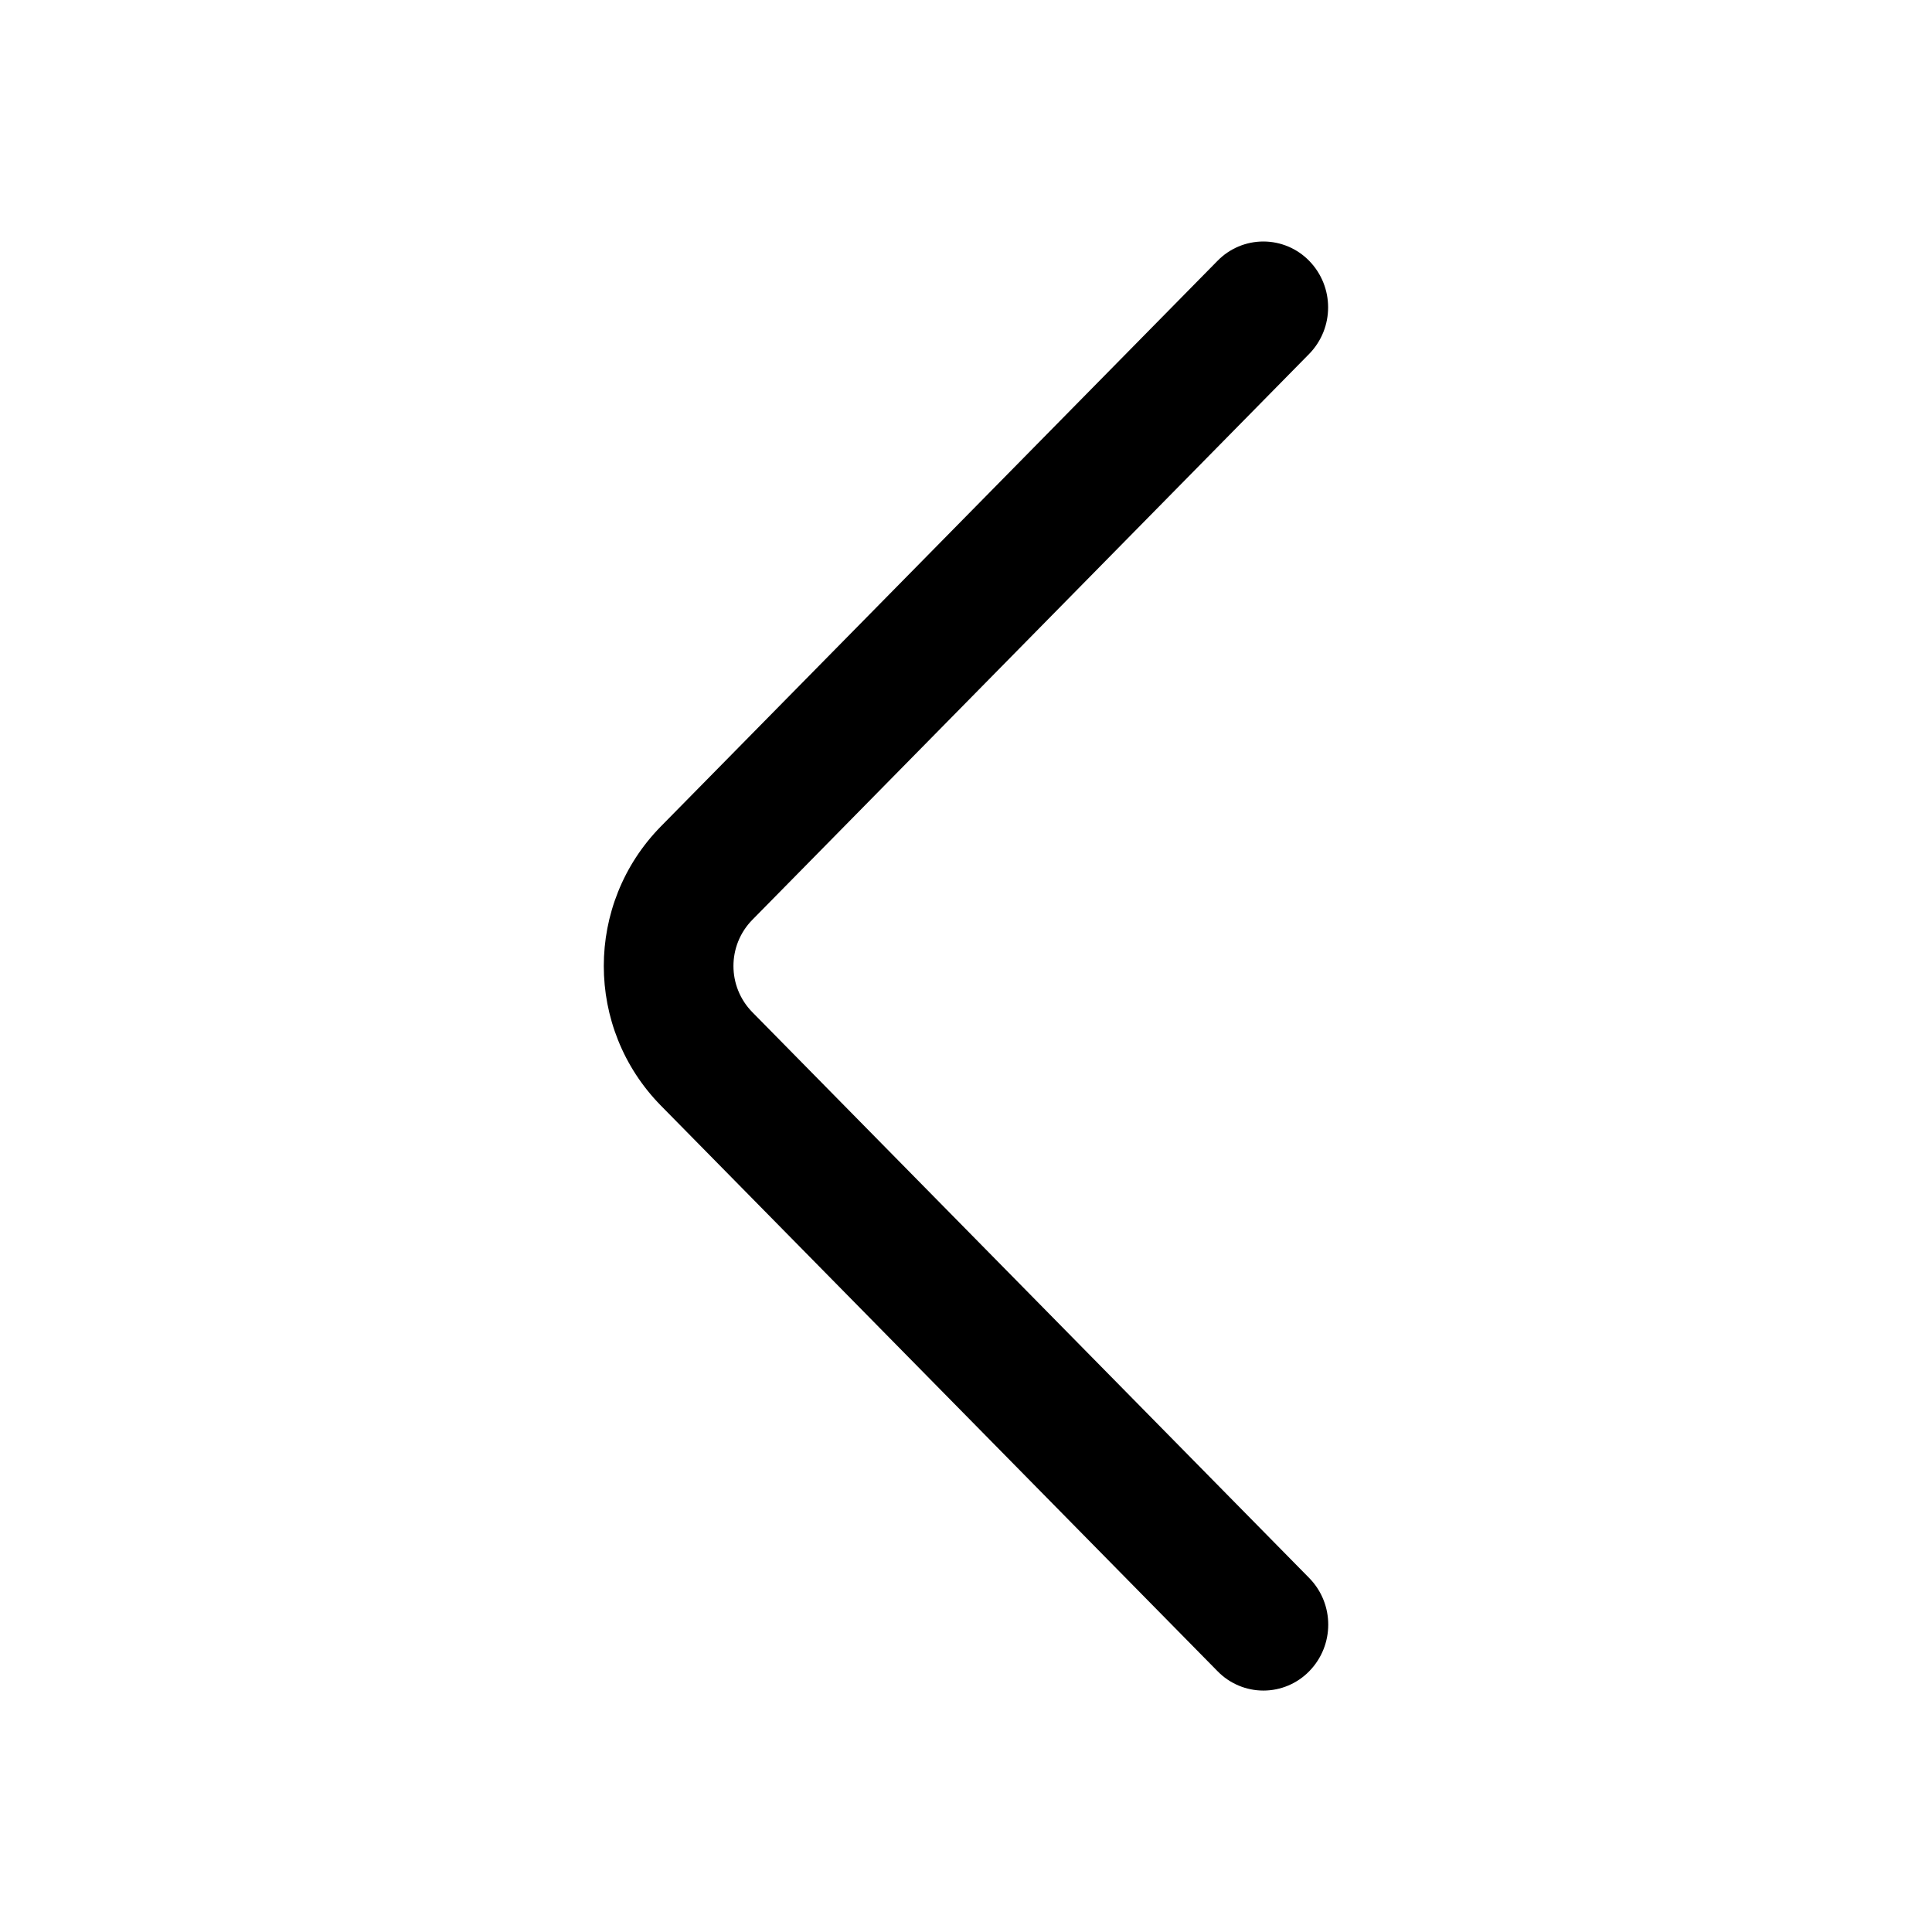
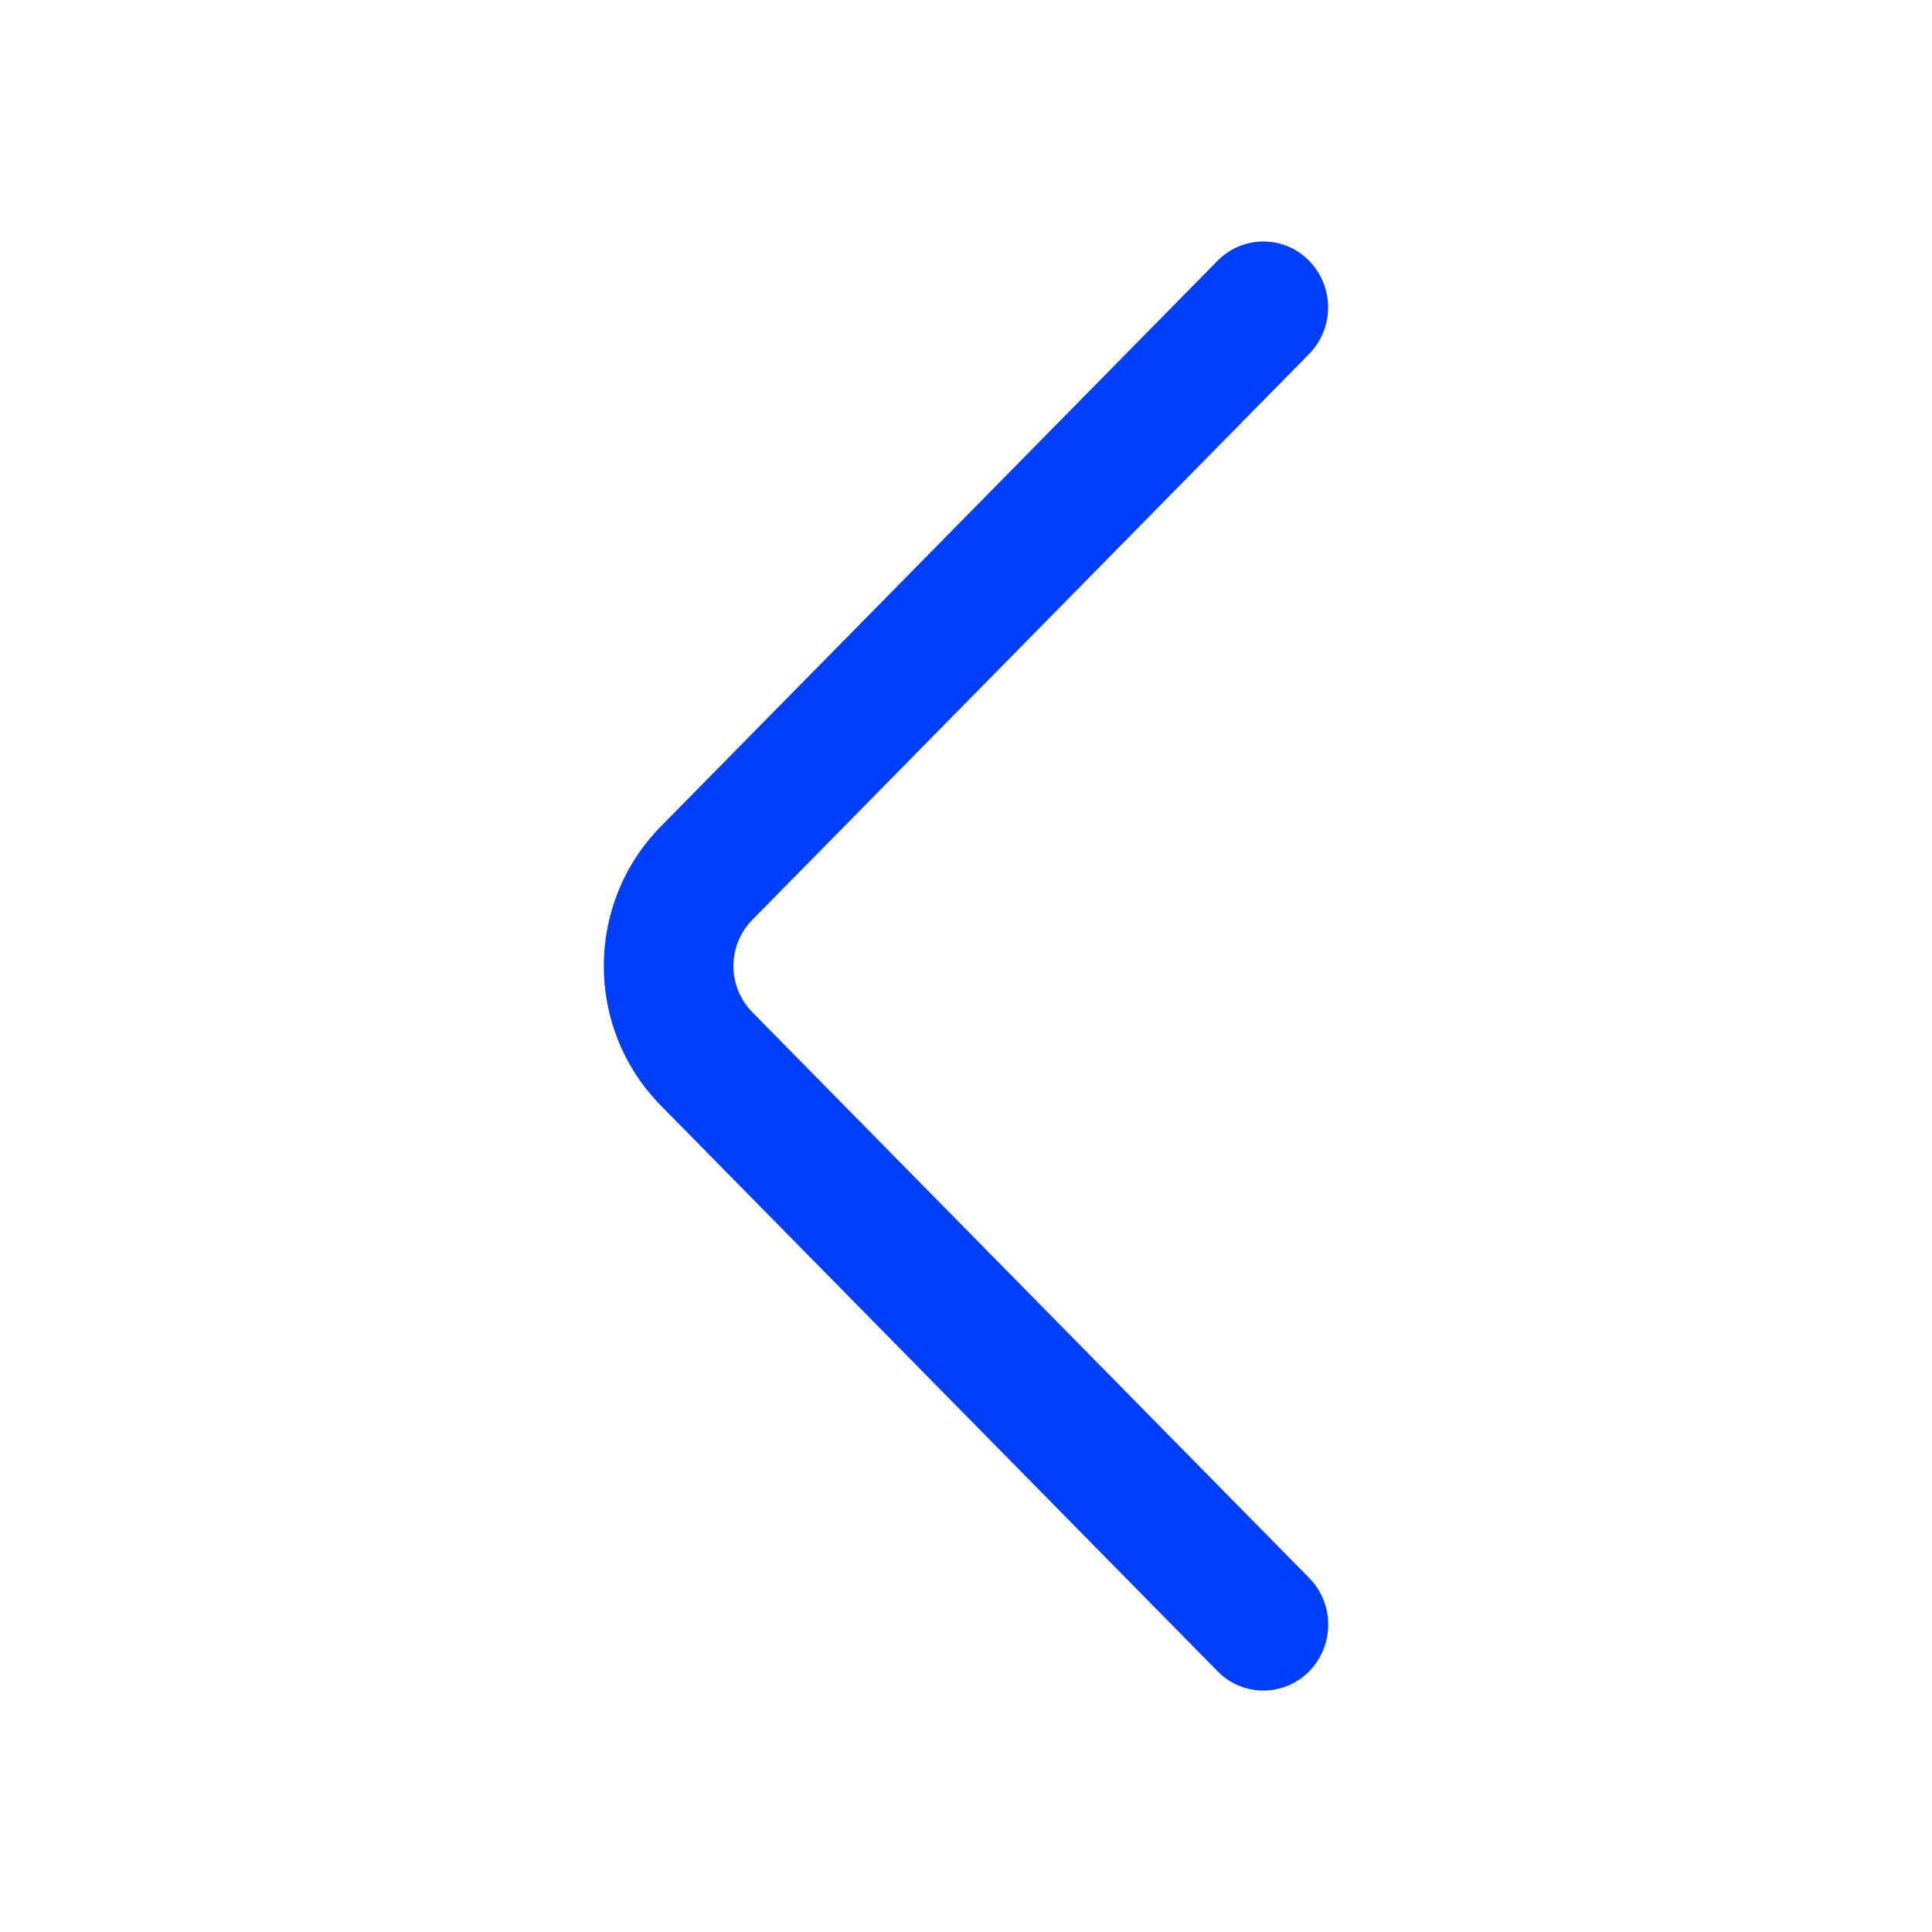
<svg xmlns="http://www.w3.org/2000/svg" width="1em" height="1em" viewBox="0 0 16 16">
-   <path fill="currentColor" d="M10.843 13.069L6.232 8.384a.546.546 0 0 1 0-.768l4.61-4.685a.552.552 0 0 0 0-.771a.53.53 0 0 0-.759 0l-4.61 4.684a1.65 1.65 0 0 0 0 2.312l4.61 4.684a.53.53 0 0 0 .76 0a.552.552 0 0 0 0-.771" />
+   <path fill="#003EF9" d="M10.843 13.069L6.232 8.384a.546.546 0 0 1 0-.768l4.61-4.685a.552.552 0 0 0 0-.771a.53.53 0 0 0-.759 0l-4.61 4.684a1.65 1.65 0 0 0 0 2.312l4.61 4.684a.53.53 0 0 0 .76 0a.552.552 0 0 0 0-.771" />
</svg>
